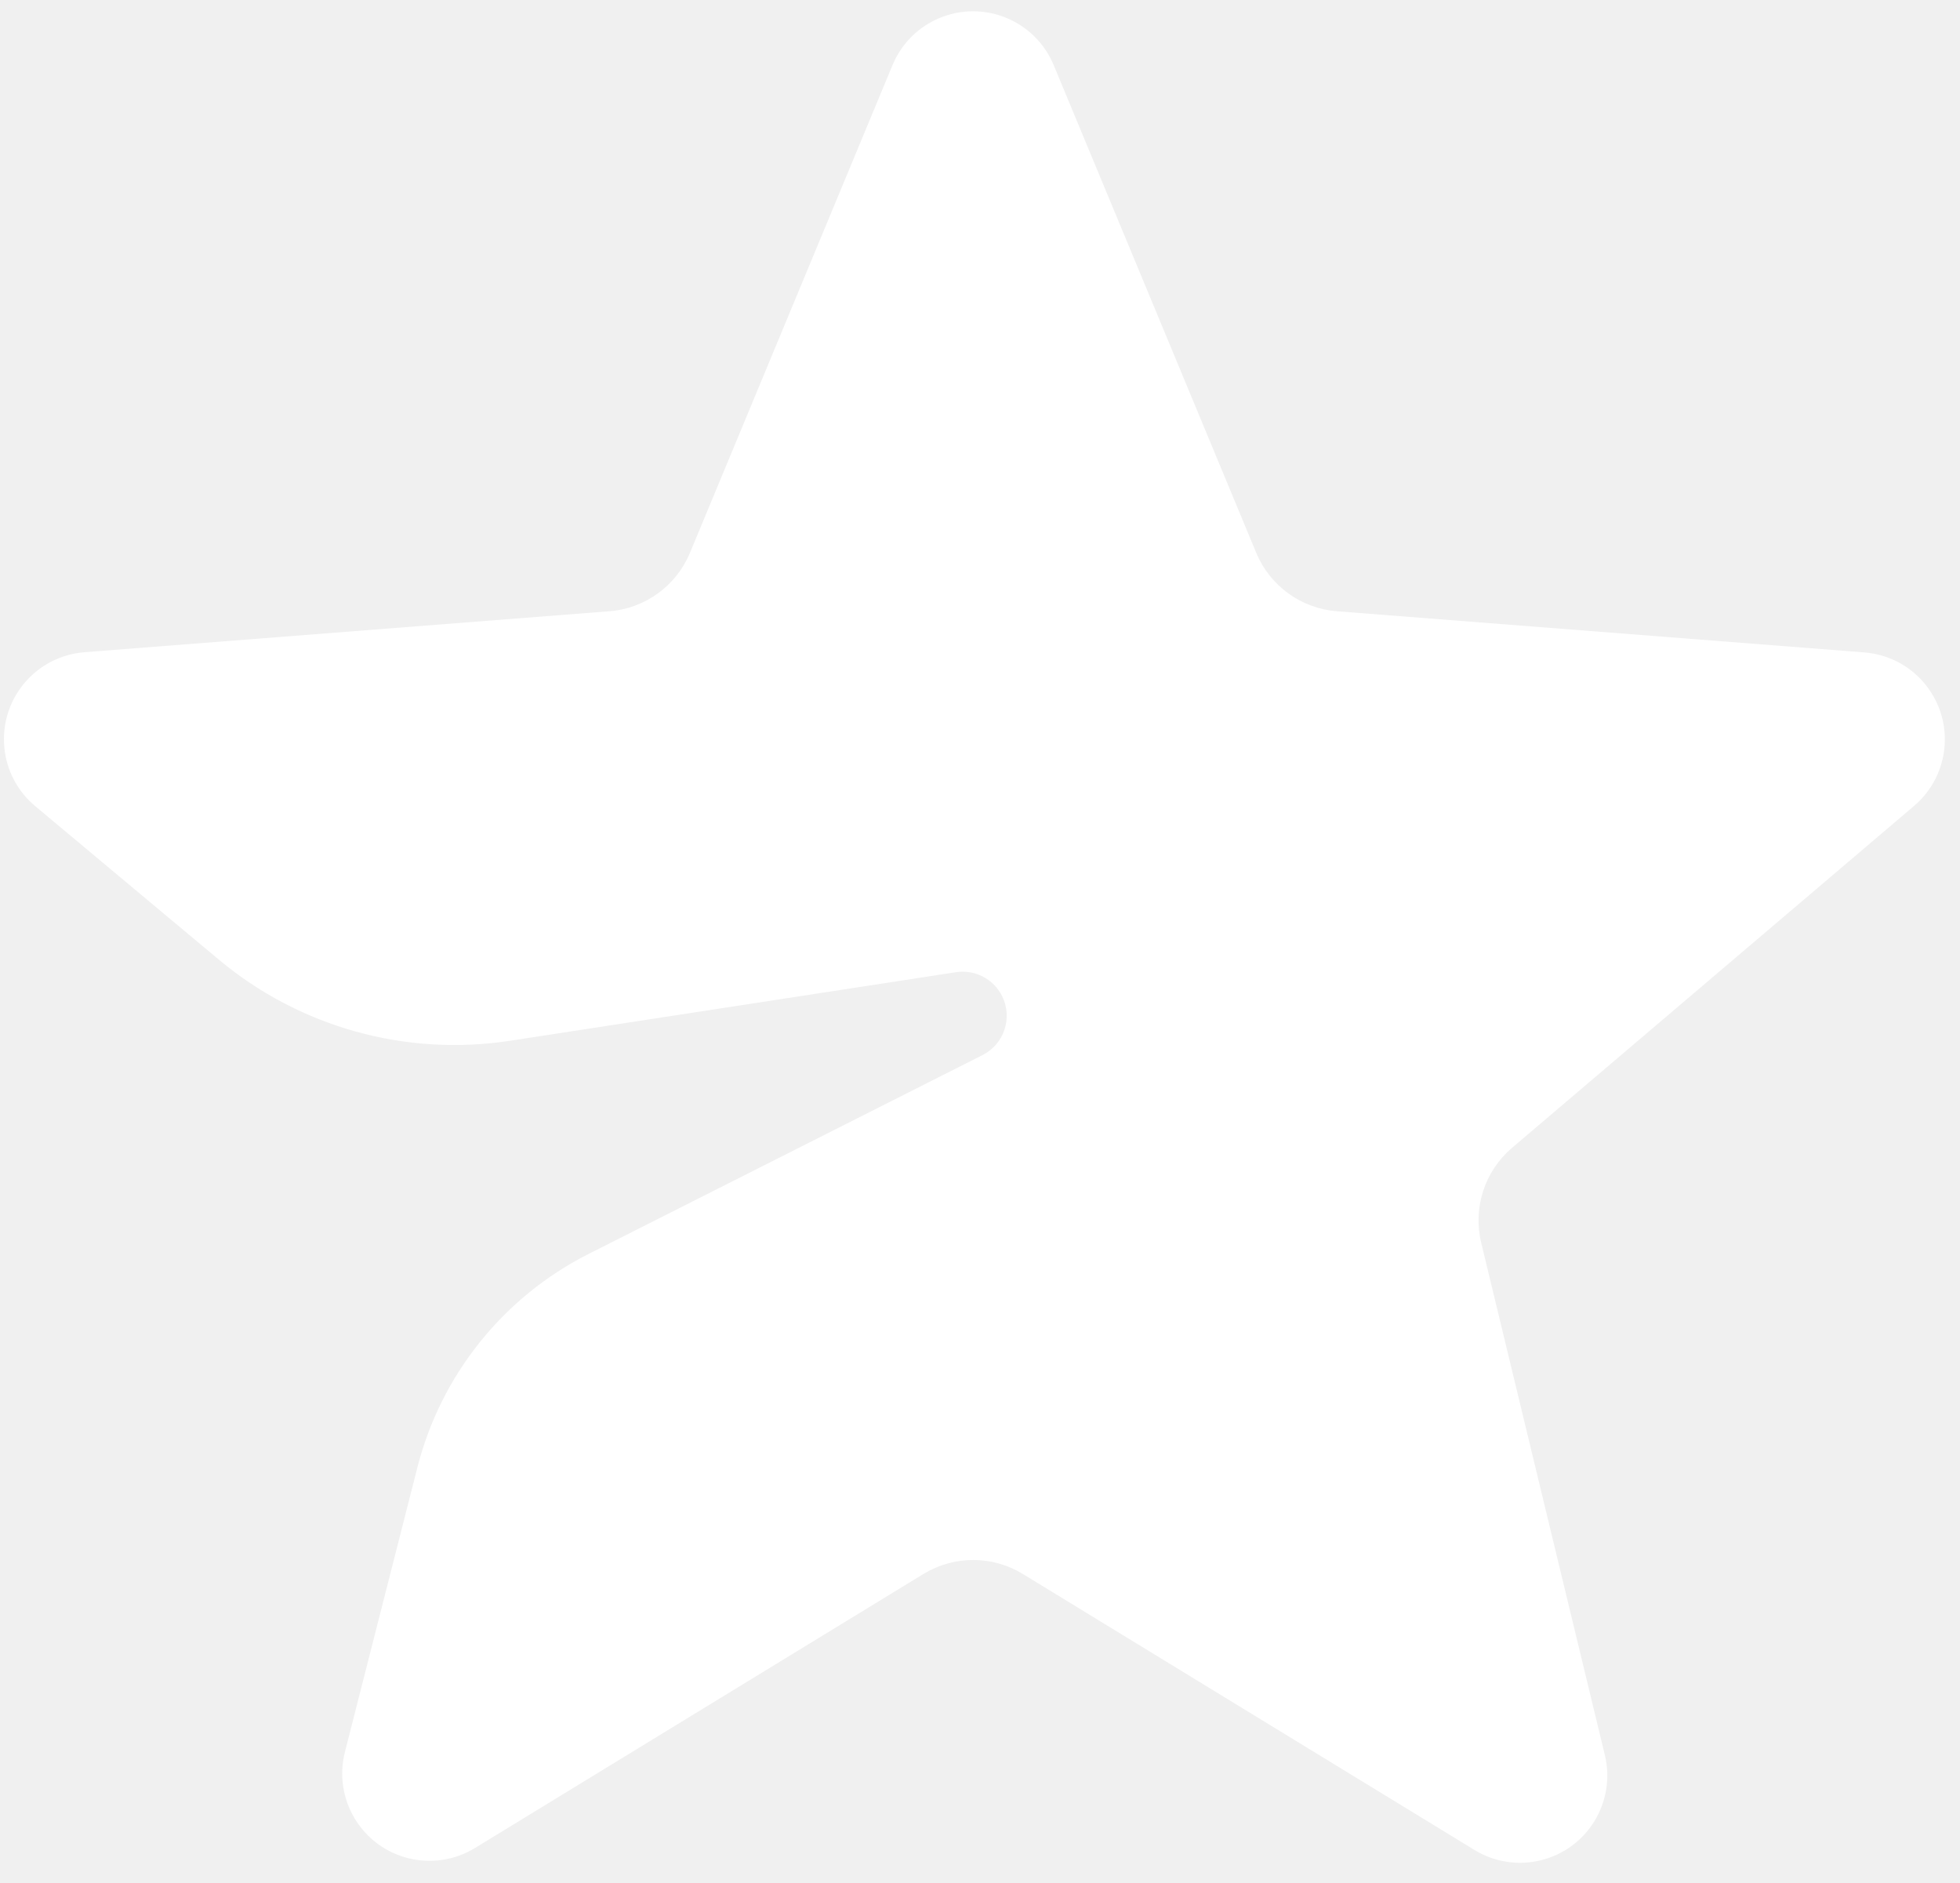
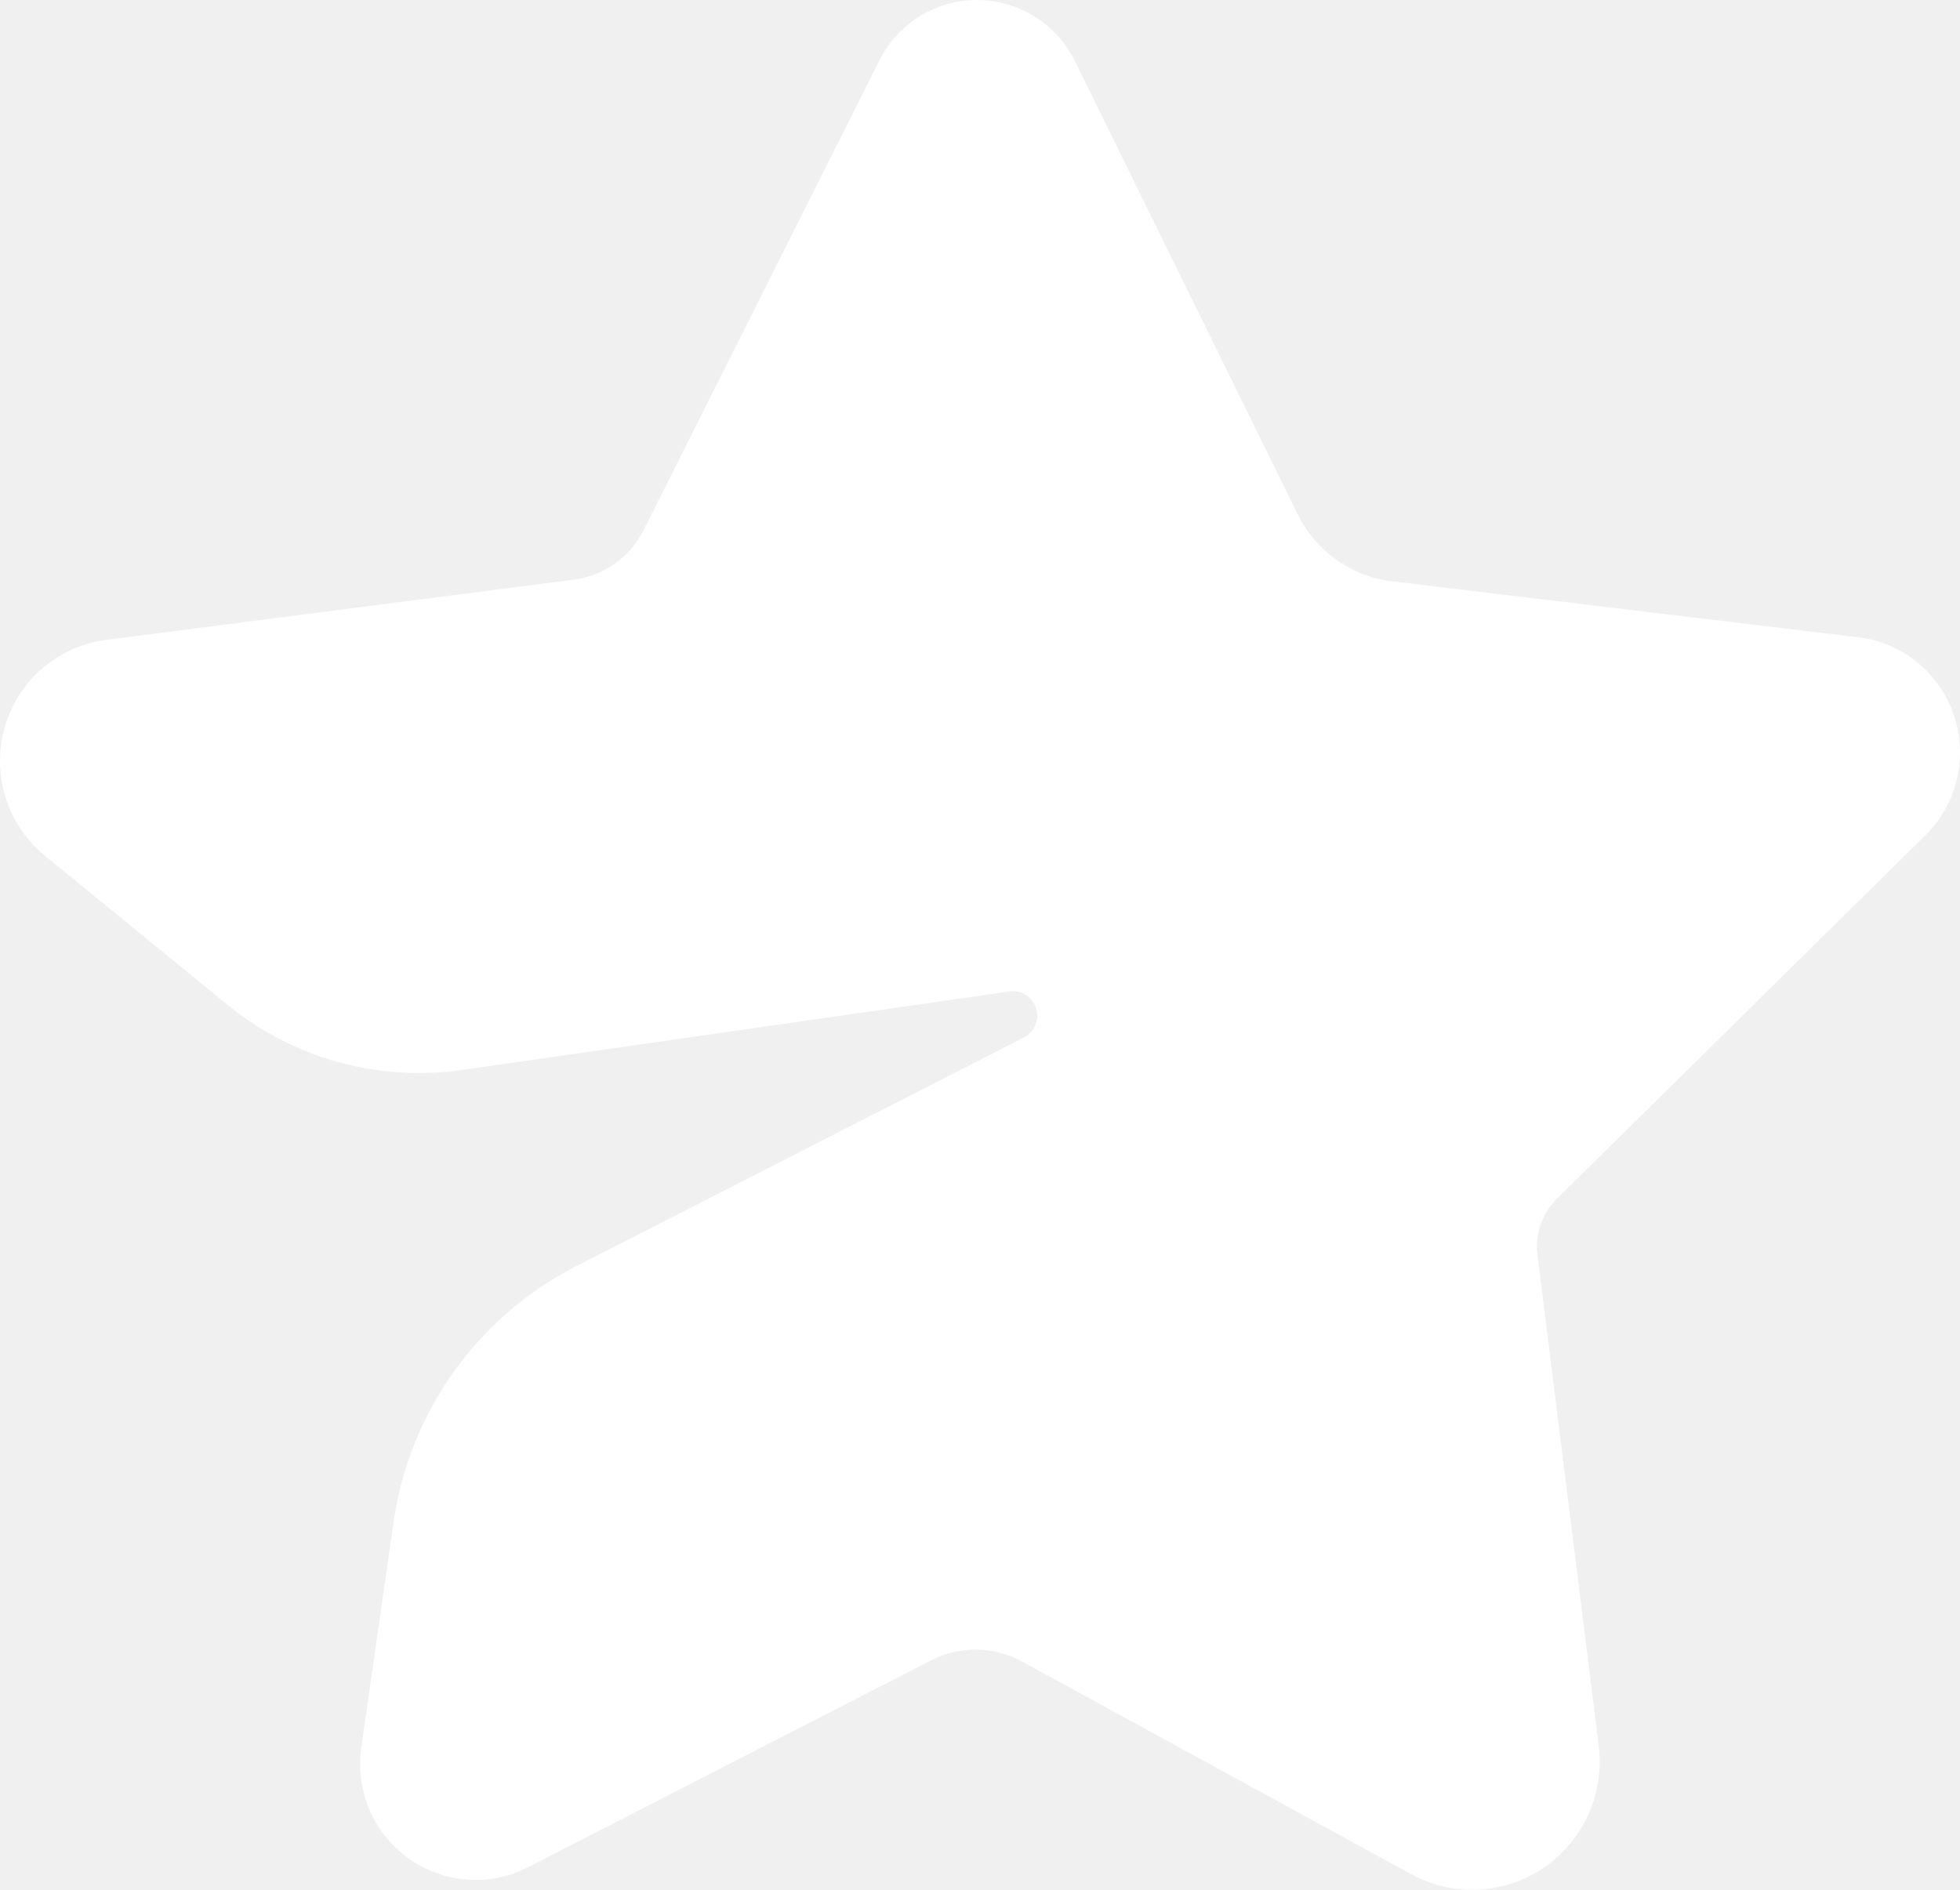
- <svg xmlns="http://www.w3.org/2000/svg" version="1.1" viewBox="0 0 76 73">
-   <g fill="none" fill-rule="evenodd">
-     <g transform="translate(-5 -5)" fill="#fff">
-       <path d="m40.806 66.037-17.389 10.627c-1.594 0.974-3.677 0.472-4.651-1.123-0.476-0.778-0.617-1.715-0.392-2.599l2.811-11.039c0.915-3.591 3.338-6.611 6.647-8.281l15.265-7.706c0.843-0.425 1.181-1.454 0.756-2.296-0.334-0.661-1.054-1.032-1.786-0.919l-17.288 2.658c-4.045 0.622-8.162-0.526-11.301-3.151l-7.112-5.946c-1.433-1.198-1.624-3.332-0.426-4.766 0.584-0.698 1.425-1.132 2.332-1.203l20.357-1.589c1.385-0.108 2.592-0.984 3.125-2.267l7.854-18.913c0.717-1.726 2.696-2.544 4.422-1.827 0.827 0.343 1.484 1 1.827 1.827l7.854 18.913c0.533 1.283 1.74 2.158 3.125 2.267l20.456 1.597c1.863 0.145 3.255 1.773 3.11 3.636-0.07 0.898-0.495 1.73-1.181 2.314l-15.589 13.259c-1.062 0.903-1.525 2.326-1.198 3.681l4.795 19.87c0.438 1.816-0.679 3.644-2.495 4.082-0.872 0.21-1.792 0.066-2.558-0.402l-17.515-10.704c-1.183-0.723-2.671-0.723-3.853 0z" />
+ <svg xmlns="http://www.w3.org/2000/svg" width="84" height="81" viewBox="0 0 84 81">
+   <g stroke="none" stroke-width="1" fill="none" fill-rule="evenodd">
+     <g transform="translate(-190, -73)" fill="#fff">
+       <path d="M217.584 95.72l10.102-20.13C228.852 73.267 231.669 72.334 233.98 73.506 234.887 73.966 235.621 74.709 236.071 75.625l9.541 19.413C246.391 96.624 247.914 97.707 249.662 97.917L269.64 100.315C272.352 100.64 274.289 103.114 273.965 105.84 273.831 106.963 273.321 108.007 272.518 108.799l-15.791 15.579C256.089 125.006 255.78 125.899 255.892 126.79L258.516 147.822C258.892 150.833 256.768 153.58 253.772 153.957 252.637 154.1 251.486 153.882 250.481 153.332L233.797 144.213C232.59 143.554 231.137 143.535 229.913 144.163l-17.285 8.872C210.195 154.283 207.216 153.313 205.974 150.868 205.509 149.953 205.338 148.916 205.483 147.899L206.865 138.249C207.54 133.53 210.459 129.436 214.688 127.275L233.886 117.466C234.399 117.204 234.603 116.574 234.342 116.058 234.14 115.659 233.708 115.433 233.267 115.497l-23.479 3.365C206.198 119.376 202.558 118.362 199.744 116.064L191.924 109.679C189.692 107.857 189.353 104.561 191.165 102.318 192.008 101.275 193.218 100.598 194.545 100.427L214.594 97.845C215.88 97.68 217 96.883 217.584 95.72z" />
    </g>
  </g>
</svg>
